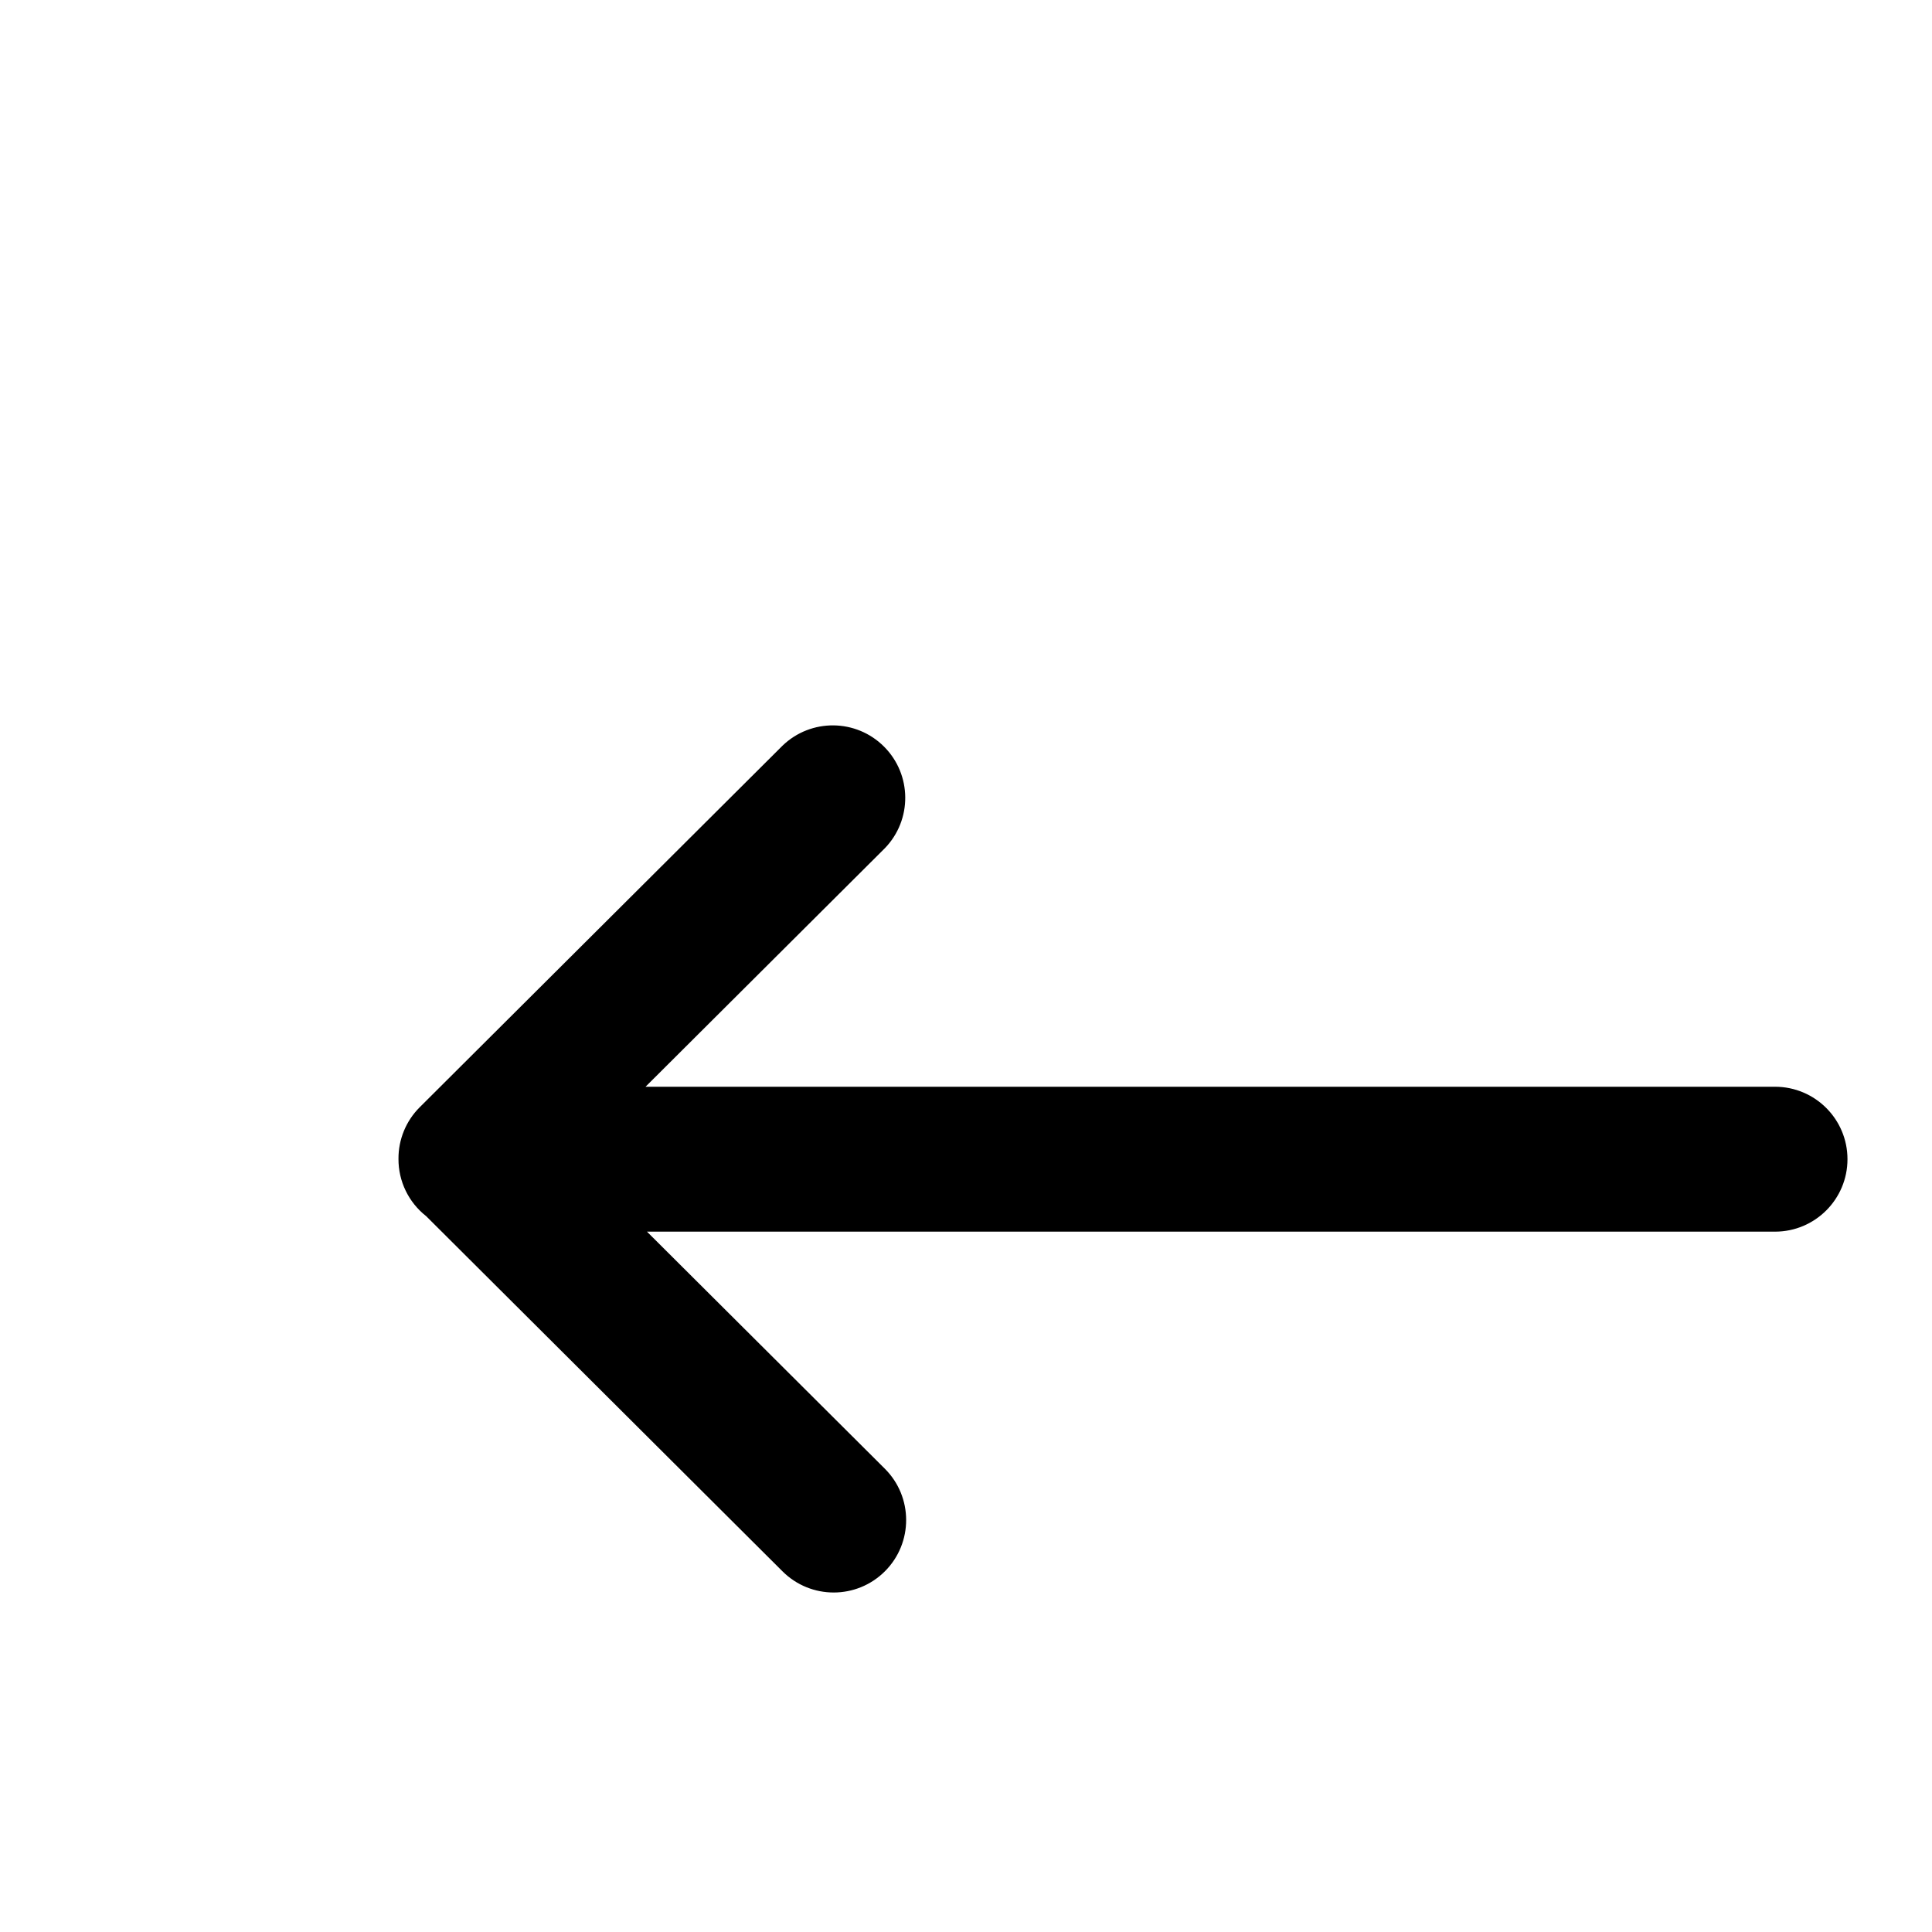
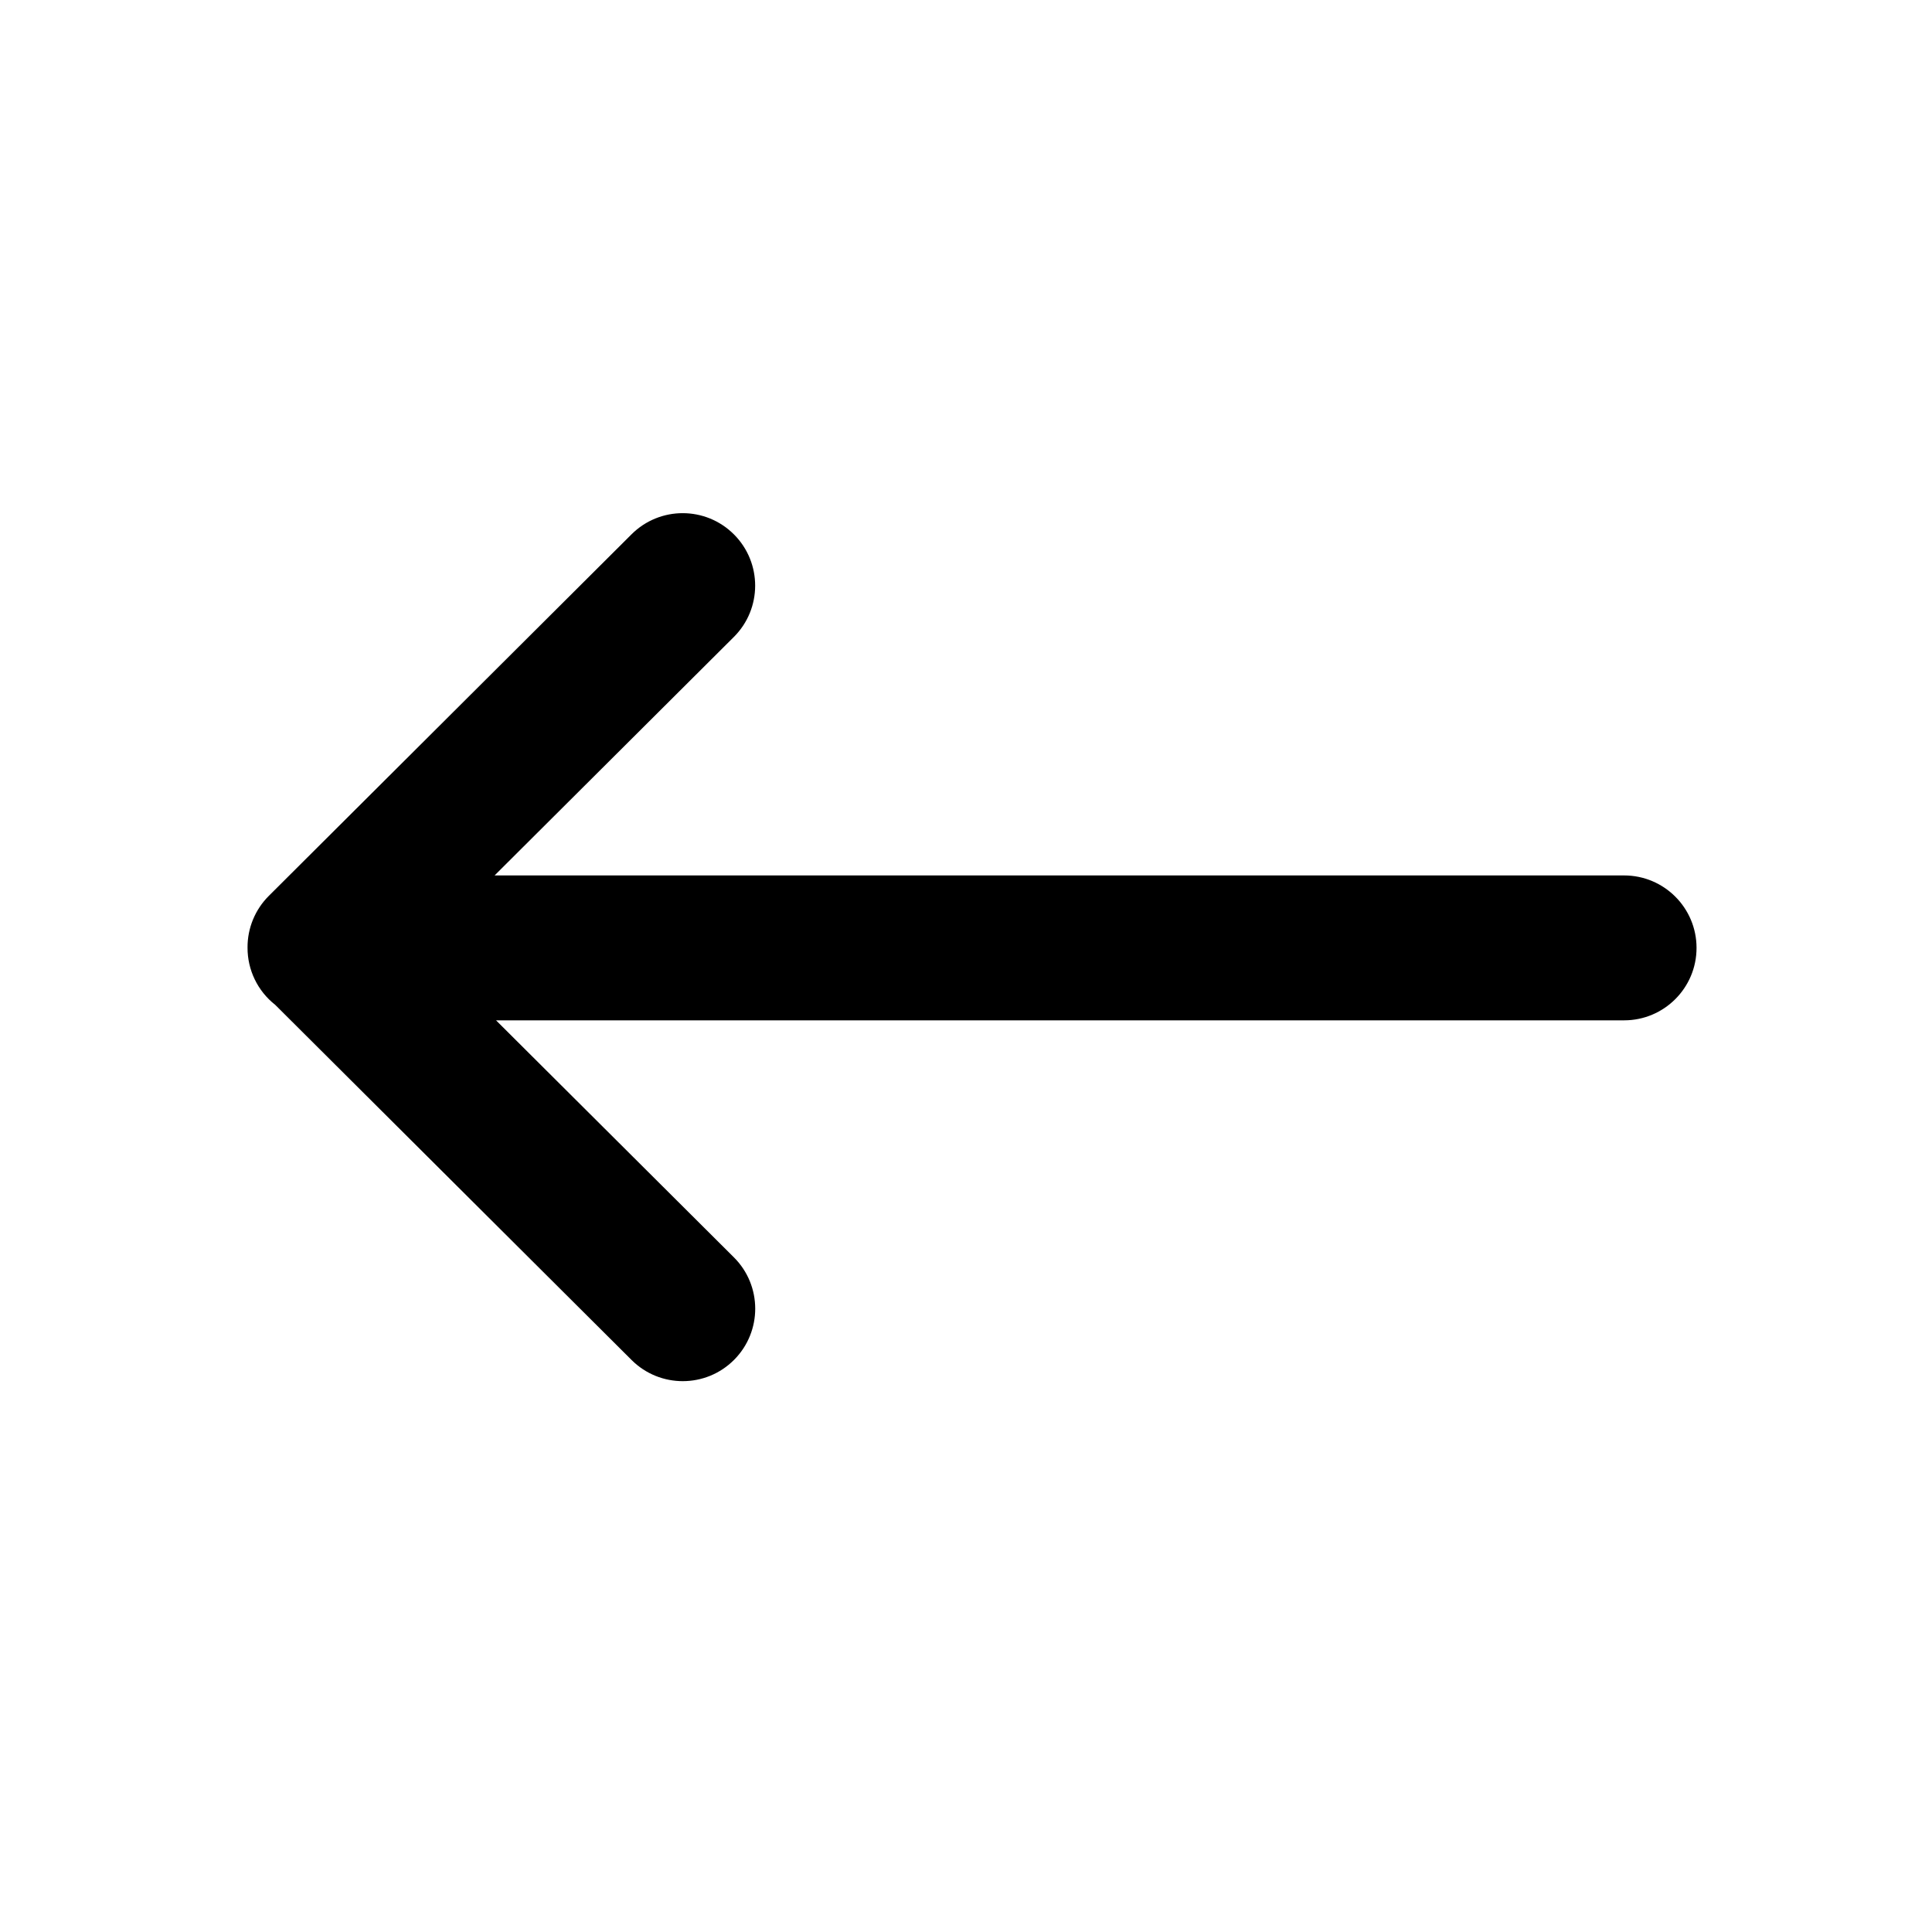
<svg xmlns="http://www.w3.org/2000/svg" width="32" height="32" viewBox="0 0 32 32">
-   <path d="M6.382 16.786a.998.998 0 0 1-.382-.79.997.997 0 0 1 .294-.714l5.007-4.99a1 1 0 0 1 1.412 1.416L9.41 15H25a1 1 0 1 1 0 2H9.43l3.283 3.272a1 1 0 0 1-1.412 1.417l-4.919-4.903z" transform-origin="50% 50%" transform="scale(1.2) translate(-0.5 0)" />
+   <path d="M4.558 16.643a1.198 1.198 0 0 1-.458-.948c-.002-.321.125-.63.353-.857L10.46 8.85a1.2 1.2 0 0 1 1.695 1.7L8.192 14.5H26.9a1.2 1.2 0 1 1 0 2.4H8.216l3.94 3.926a1.2 1.2 0 0 1-1.695 1.7l-5.903-5.883z" />
</svg>
